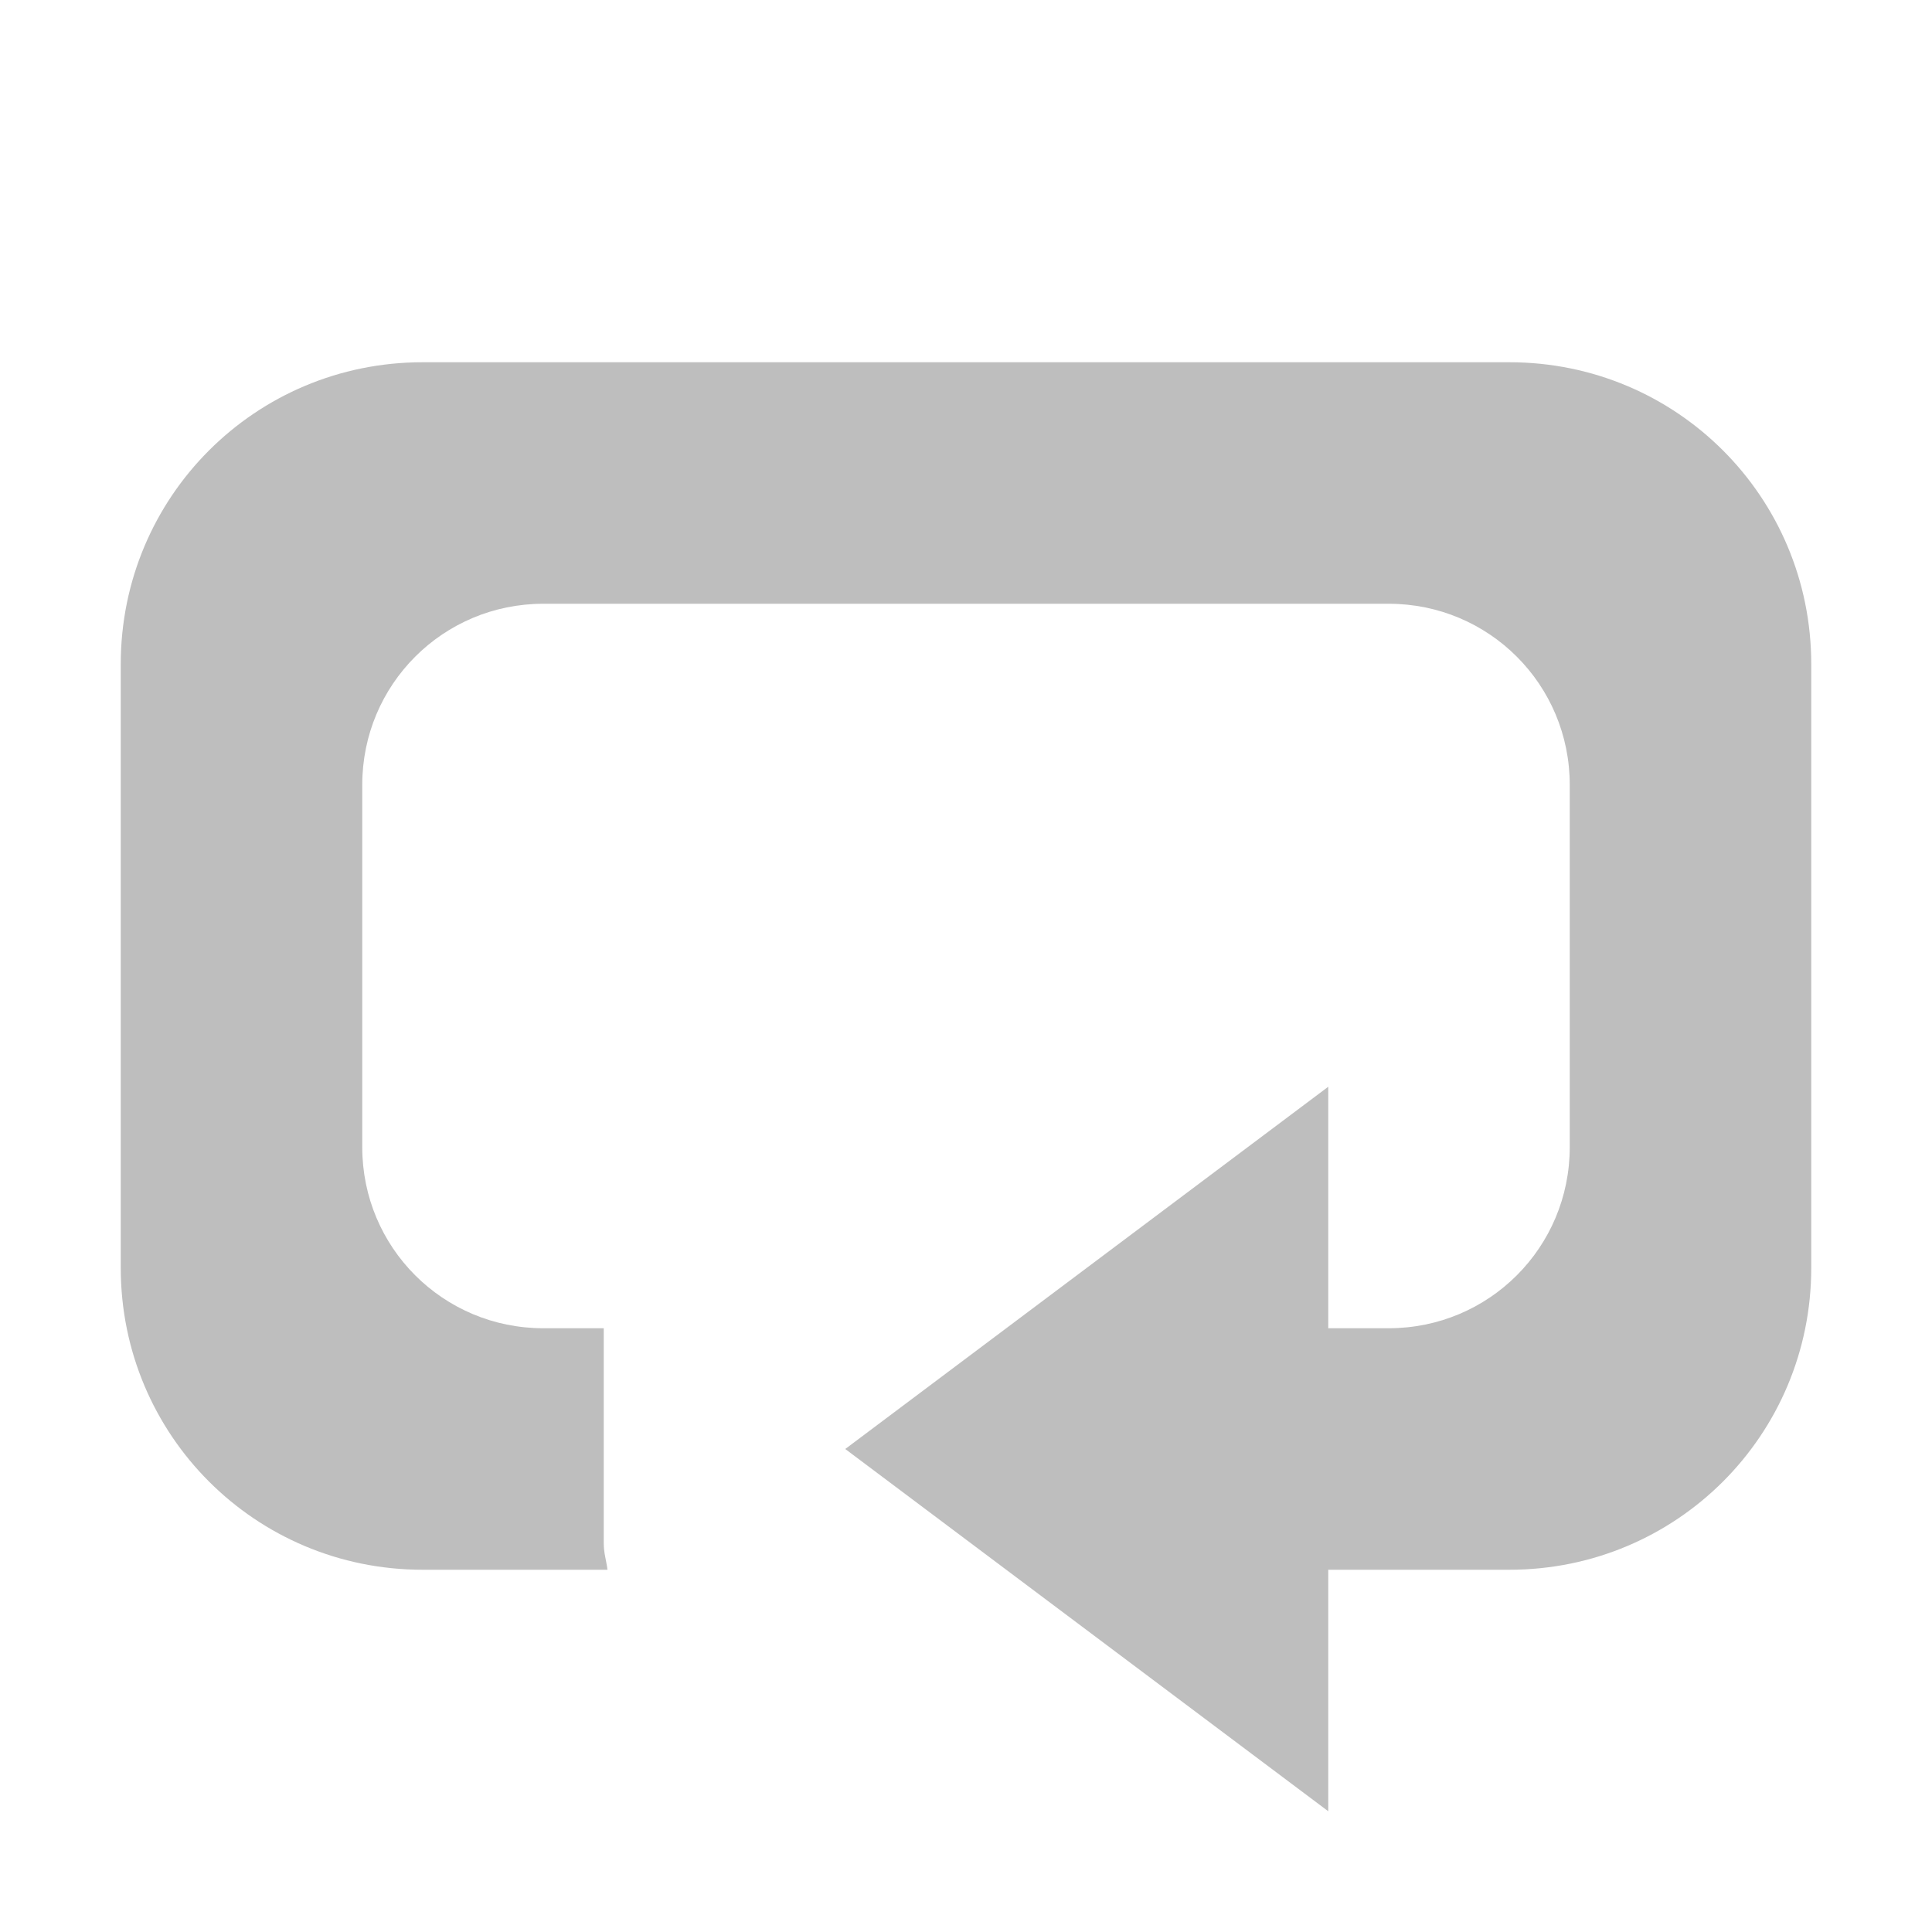
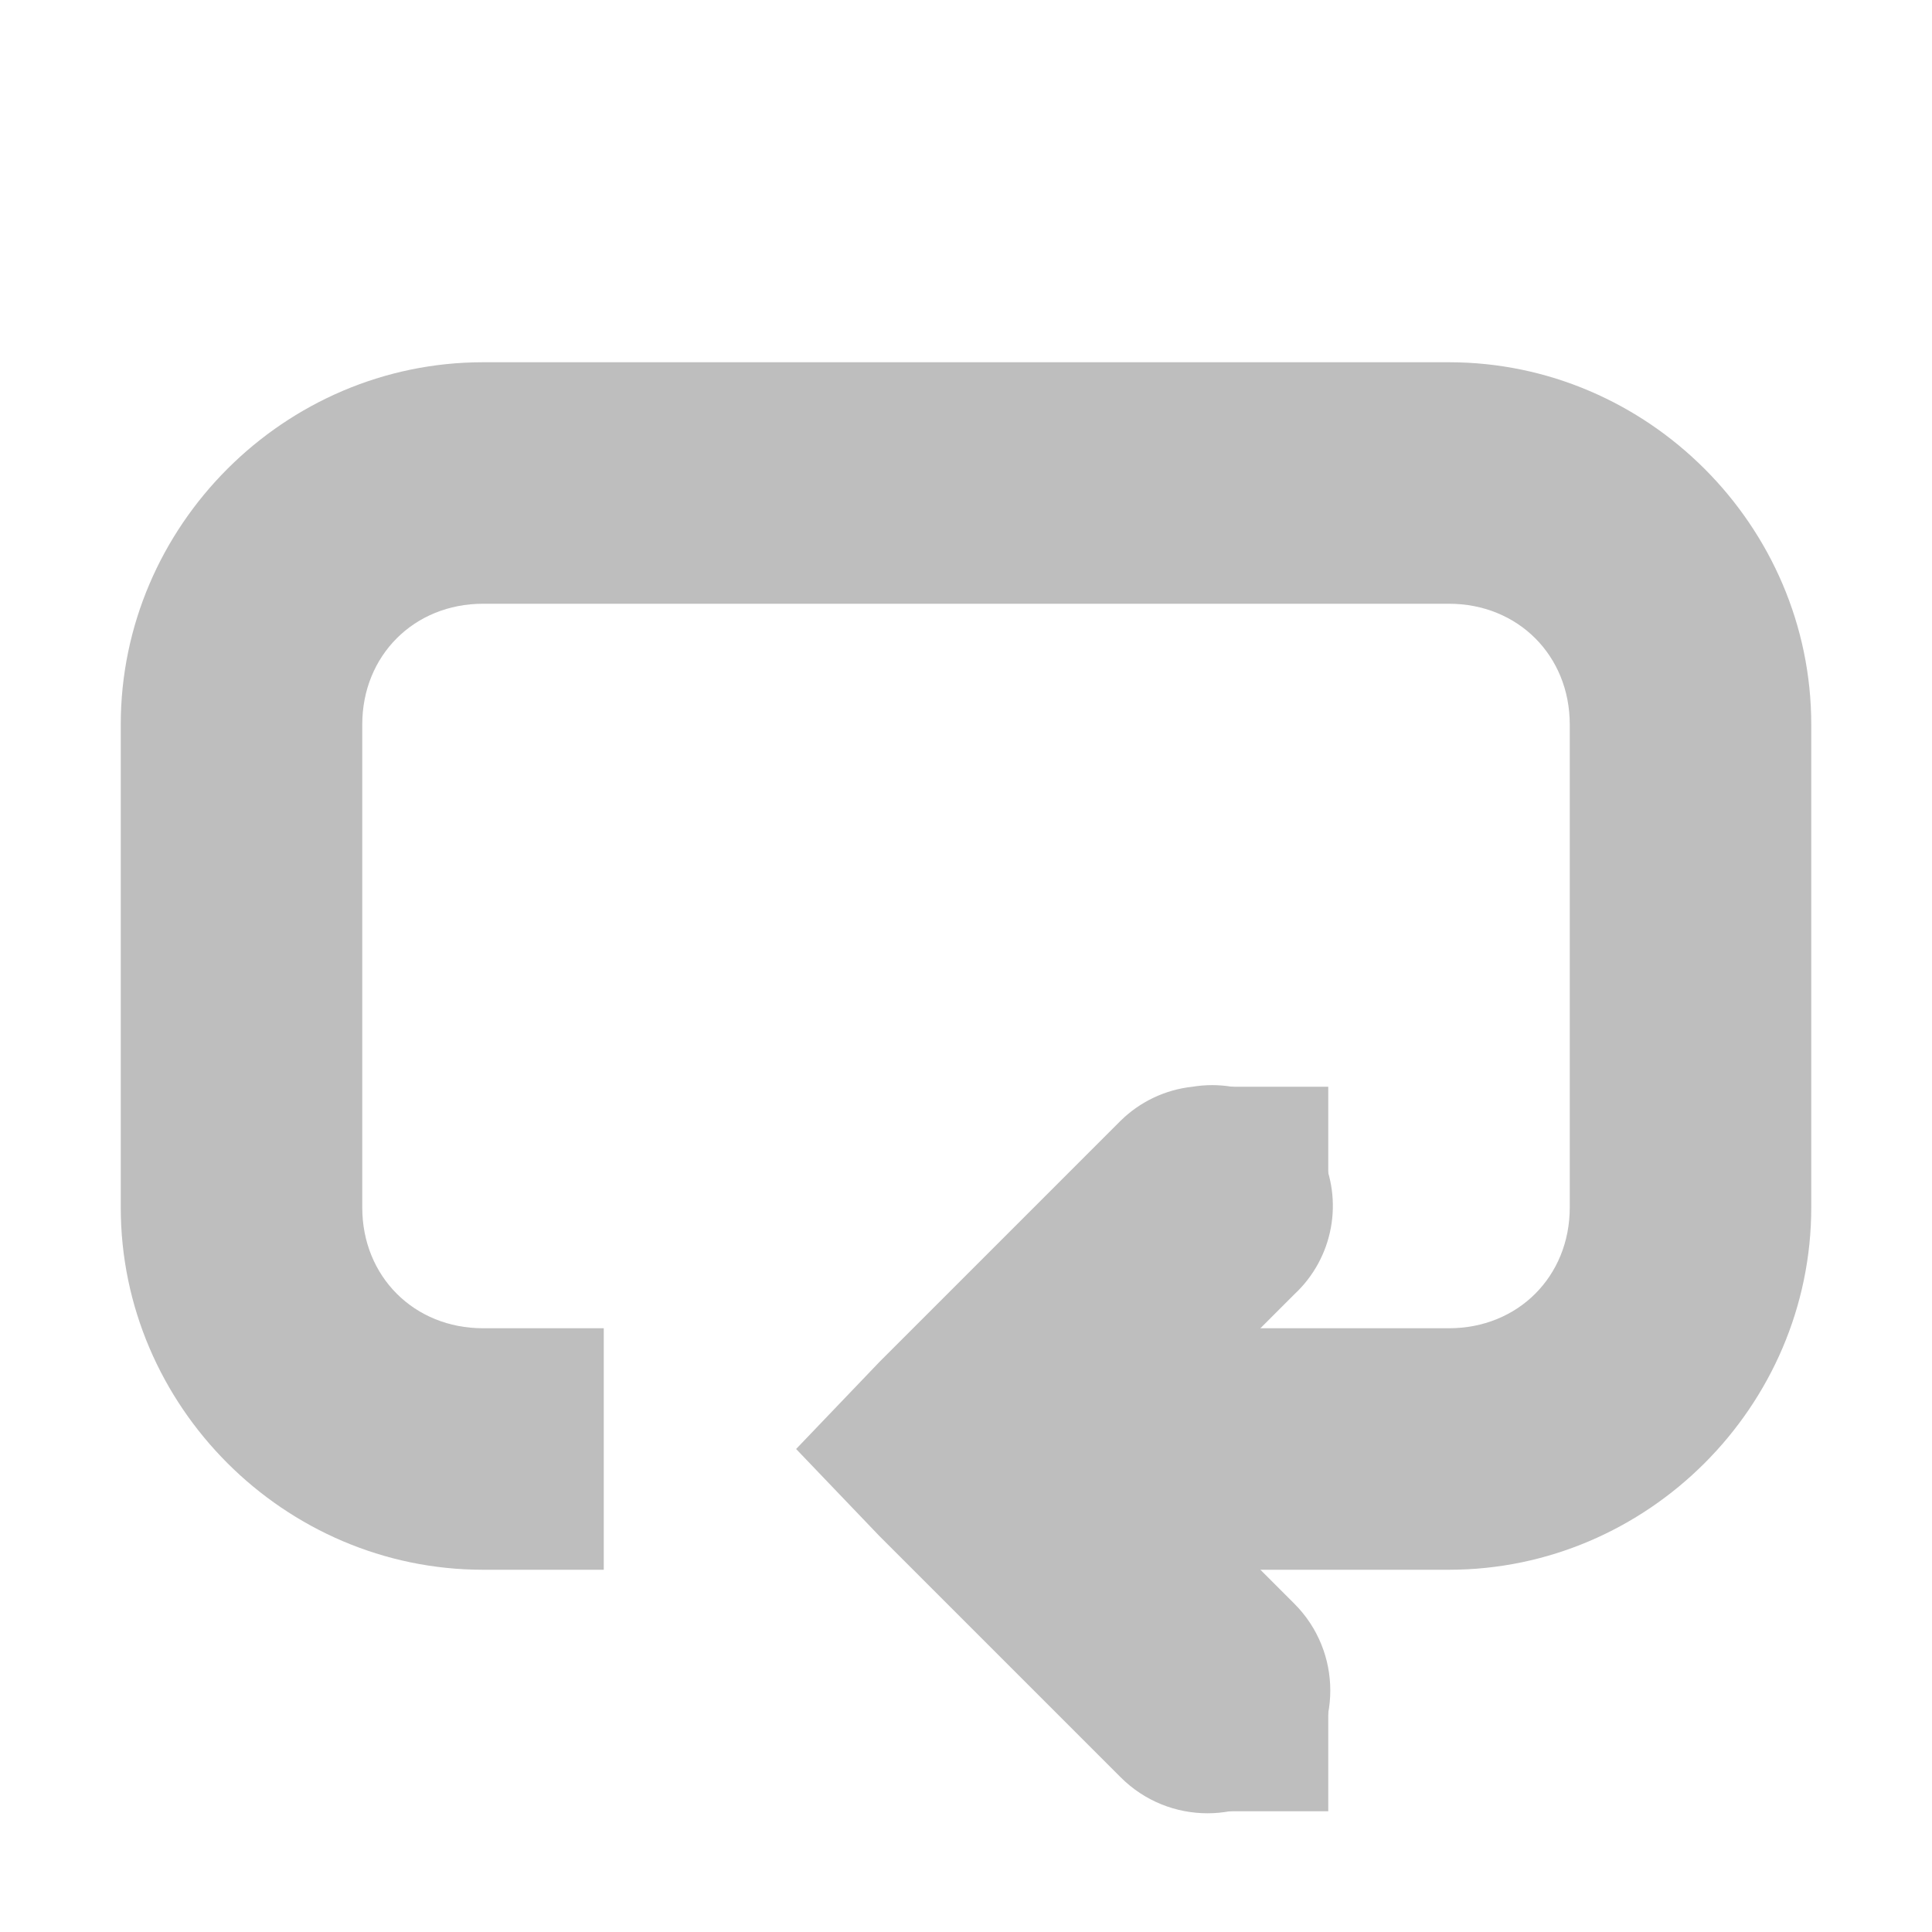
- <svg xmlns="http://www.w3.org/2000/svg" width="16" height="16" id="svg2" version="1.0">
-   <defs id="defs4" />
-   <g id="layer1">
-     <path style="fill:#bebebe;fill-opacity:1;fill-rule:nonzero;stroke:none" d="M 3.5,3 C 2.115,3 1,4.115 1,5.5 l 0,5 C 1,11.885 2.115,13 3.5,13 l 1.531,0 C 5.021,12.922 5,12.862 5,12.781 L 5,11 4.5,11 C 3.669,11 3,10.331 3,9.5 l 0,-3 C 3,5.669 3.669,5 4.5,5 l 7,0 C 12.331,5 13,5.669 13,6.5 l 0,3 c 0,0.831 -0.669,1.5 -1.5,1.5 l -0.5,0 0,-2 -4,3 4,3 0,-2 1.5,0 c 1.385,0 2.5,-1.115 2.5,-2.5 l 0,-5 C 15,4.115 13.885,3 12.5,3 z" id="Symbol" />
+ <svg xmlns="http://www.w3.org/2000/svg" id="svg7384" version="1.1" height="16" width="16">
+   <defs id="defs7386" />
+   <g transform="translate(-40.99995,-277)" id="layer9" style="display:inline">
+     <path d="m 50.875,286 a 1,1 0 0 0 -0.594,0.281 l -2,2 -0.688,0.719 0.688,0.719 2,2 a 1.016,1.016 0 1 0 1.438,-1.438 L 50.438,289 51.719,287.719 A 1,1 0 0 0 50.875,286 z" id="path4516" style="font-size:medium;font-style:normal;font-variant:normal;font-weight:normal;font-stretch:normal;text-indent:0;text-align:start;text-decoration:none;line-height:normal;letter-spacing:normal;word-spacing:normal;text-transform:none;direction:ltr;block-progression:tb;writing-mode:lr-tb;text-anchor:start;baseline-shift:baseline;color:#000000;fill:#bebebe;fill-opacity:1;stroke:none;stroke-width:2;marker:none;visibility:visible;display:inline;overflow:visible;enable-background:accumulate;font-family:Sans;-inkscape-font-specification:Sans" />
+     <path d="m 45,280 c -1.645,0 -3,1.355 -3,3 l 0,4 c 0,1.645 1.355,3 3,3 l 1,0 0,-2 -1,0 c -0.571,0 -1,-0.429 -1,-1 l 0,-4 c 0,-0.571 0.429,-1 1,-1 l 8,0 c 0.571,0 1,0.429 1,1 l 0,4 c 0,0.571 -0.429,1 -1,1 l -4,0 0,2 4,0 c 1.645,0 3,-1.355 3,-3 l 0,-4 c 0,-1.645 -1.355,-3 -3,-3 l -8,0 z" id="path3991" style="font-size:medium;font-style:normal;font-variant:normal;font-weight:normal;font-stretch:normal;text-indent:0;text-align:start;text-decoration:none;line-height:normal;letter-spacing:normal;word-spacing:normal;text-transform:none;direction:ltr;block-progression:tb;writing-mode:lr-tb;text-anchor:start;baseline-shift:baseline;color:#000000;fill:#bebebe;fill-opacity:1;stroke:none;stroke-width:2;marker:none;visibility:visible;display:inline;overflow:visible;enable-background:accumulate;font-family:Sans;-inkscape-font-specification:Sans" />
+     <rect x="51" y="286" id="rect4723" height="1" width="1" style="color:#000000;fill:#bebebe;fill-opacity:1;fill-rule:nonzero;stroke:none;stroke-width:2;marker:none;visibility:visible;display:inline;overflow:visible;enable-background:accumulate" />
+     <rect x="51" y="291" id="rect4723-0" height="1" width="1" style="color:#000000;fill:#bebebe;fill-opacity:1;fill-rule:nonzero;stroke:none;stroke-width:2;marker:none;visibility:visible;display:inline;overflow:visible;enable-background:accumulate" />
  </g>
+   <g transform="translate(-40.99995,-277)" id="layer10" />
+   <g transform="translate(-40.99995,-277)" id="layer11" />
+   <g transform="translate(-40.99995,-277)" id="layer12" />
+   <g transform="translate(-40.99995,-277)" id="layer13" />
+   <g transform="translate(-40.99995,-277)" id="layer14" />
+   <g transform="translate(-40.99995,-277)" id="layer15" style="display:inline" />
+   <g transform="translate(-40.99995,-277)" id="g4953" style="display:inline" />
</svg>
